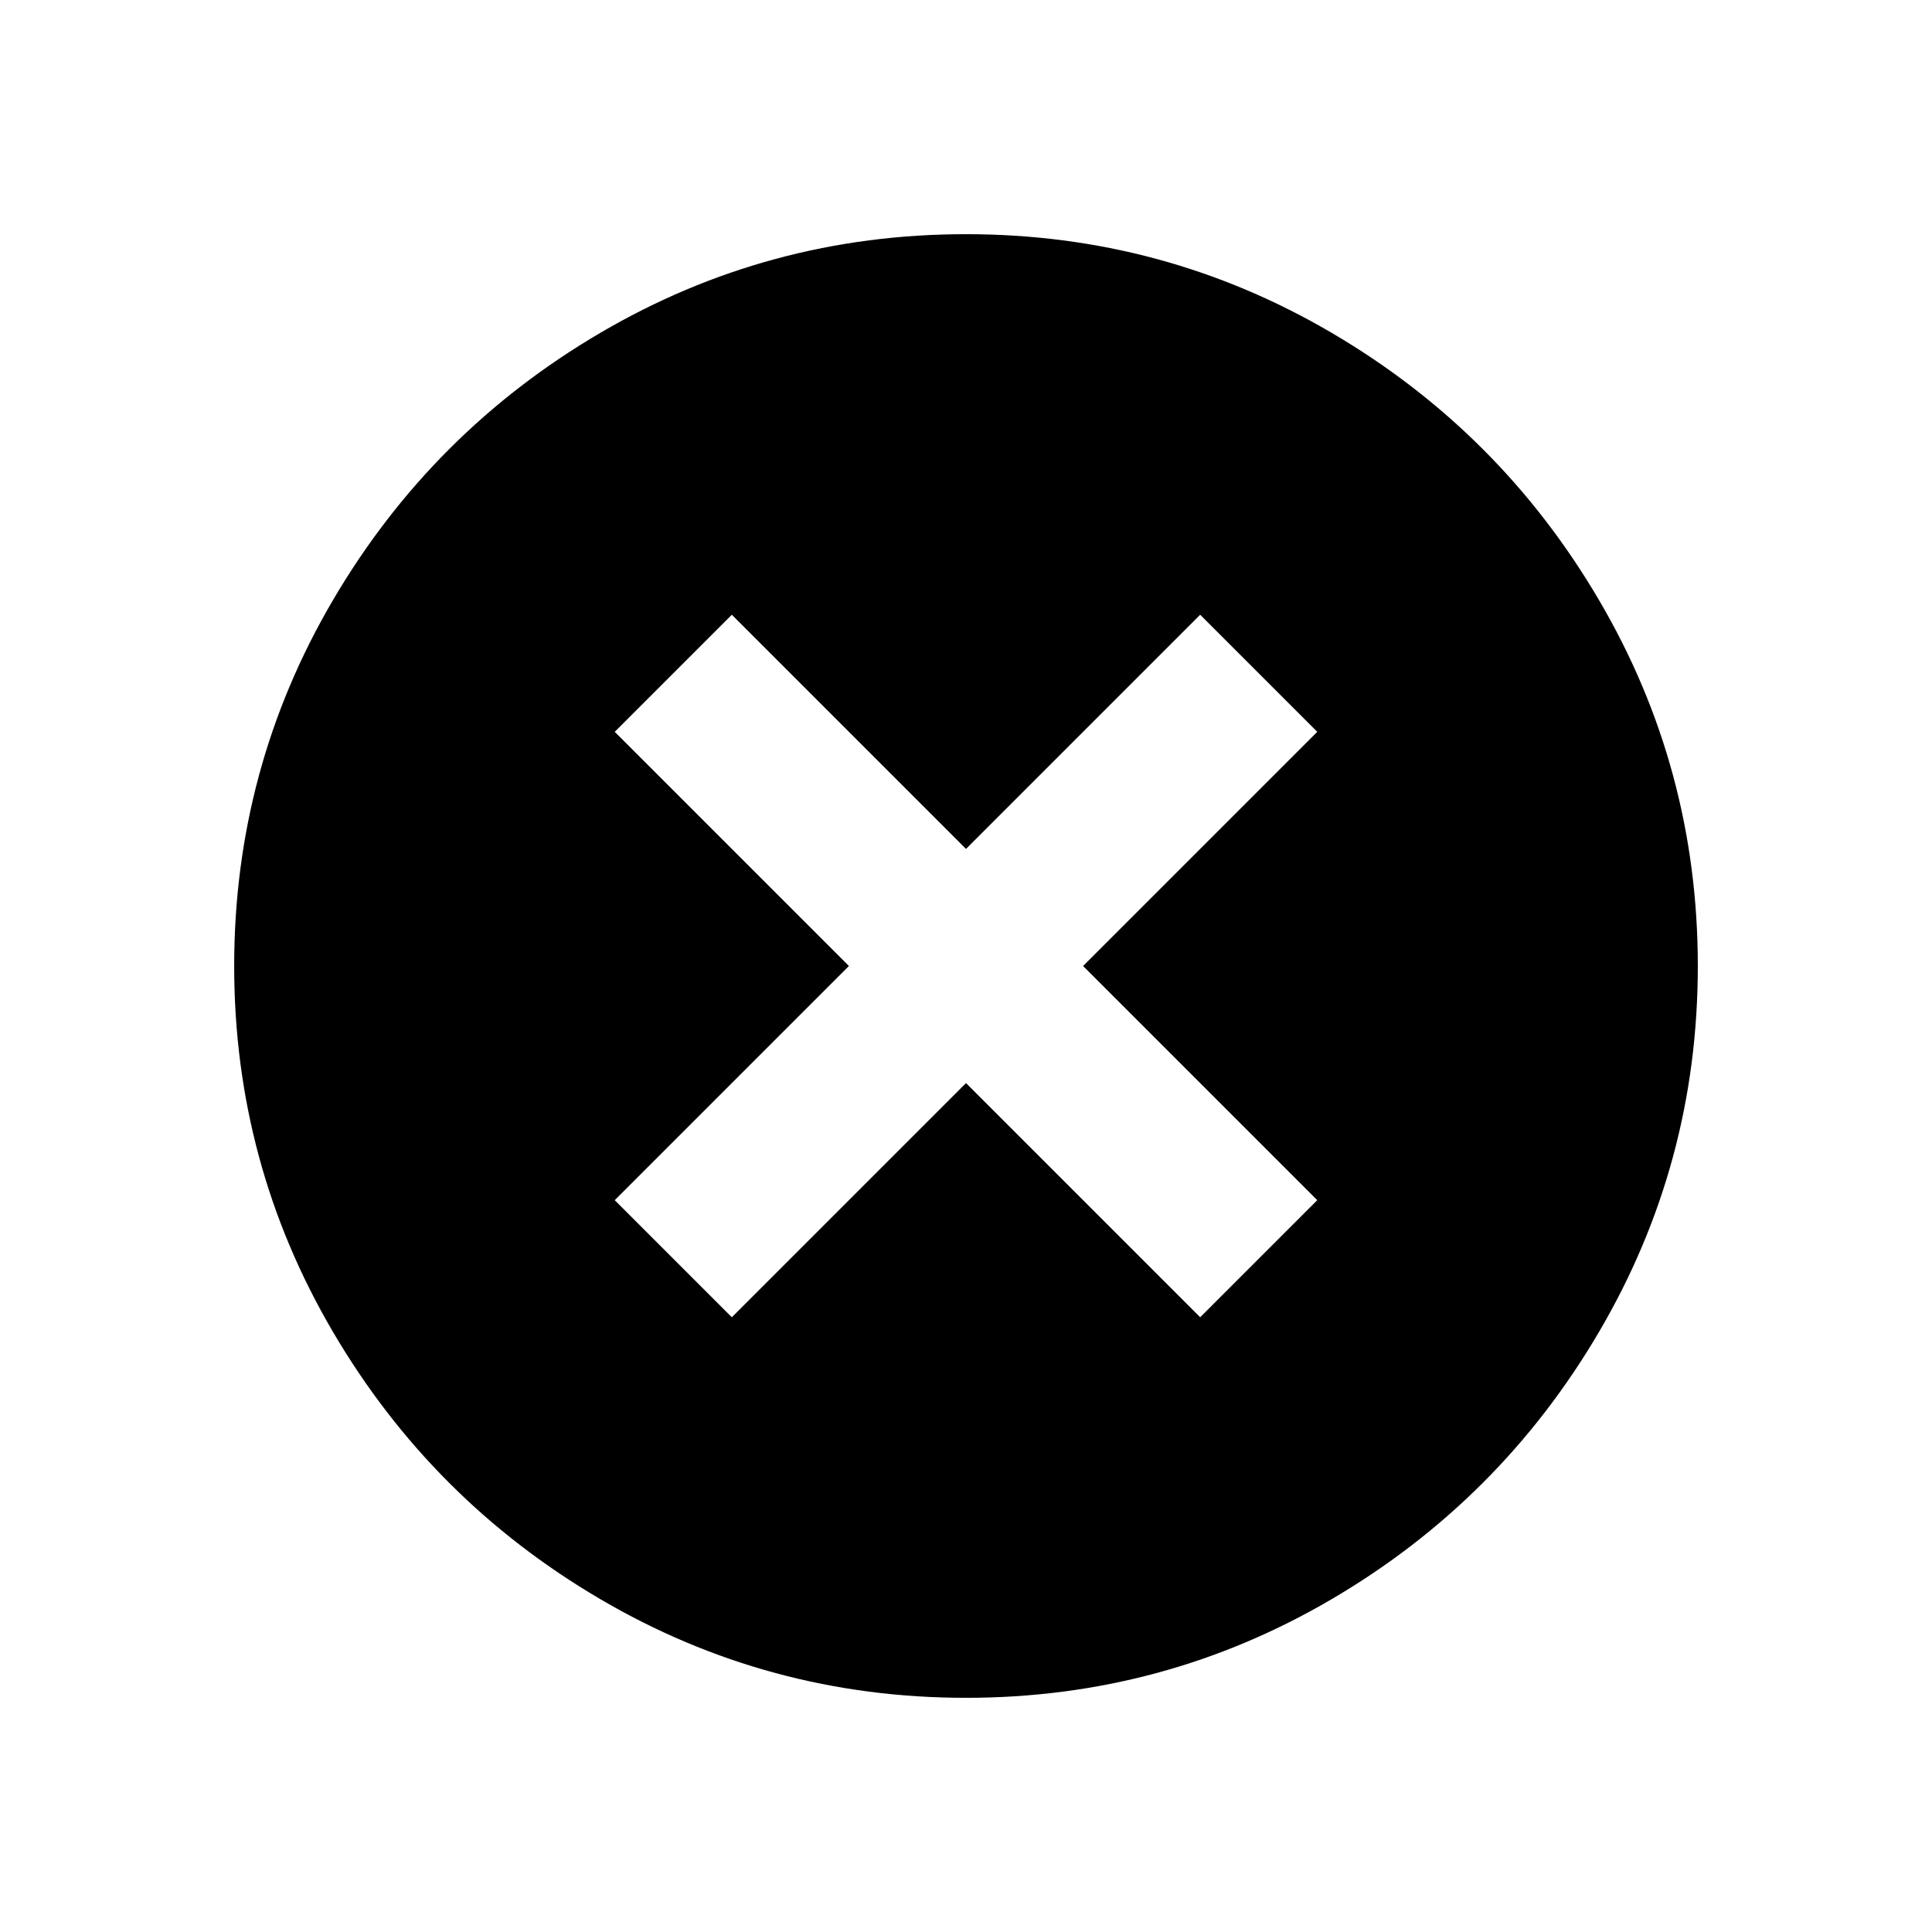
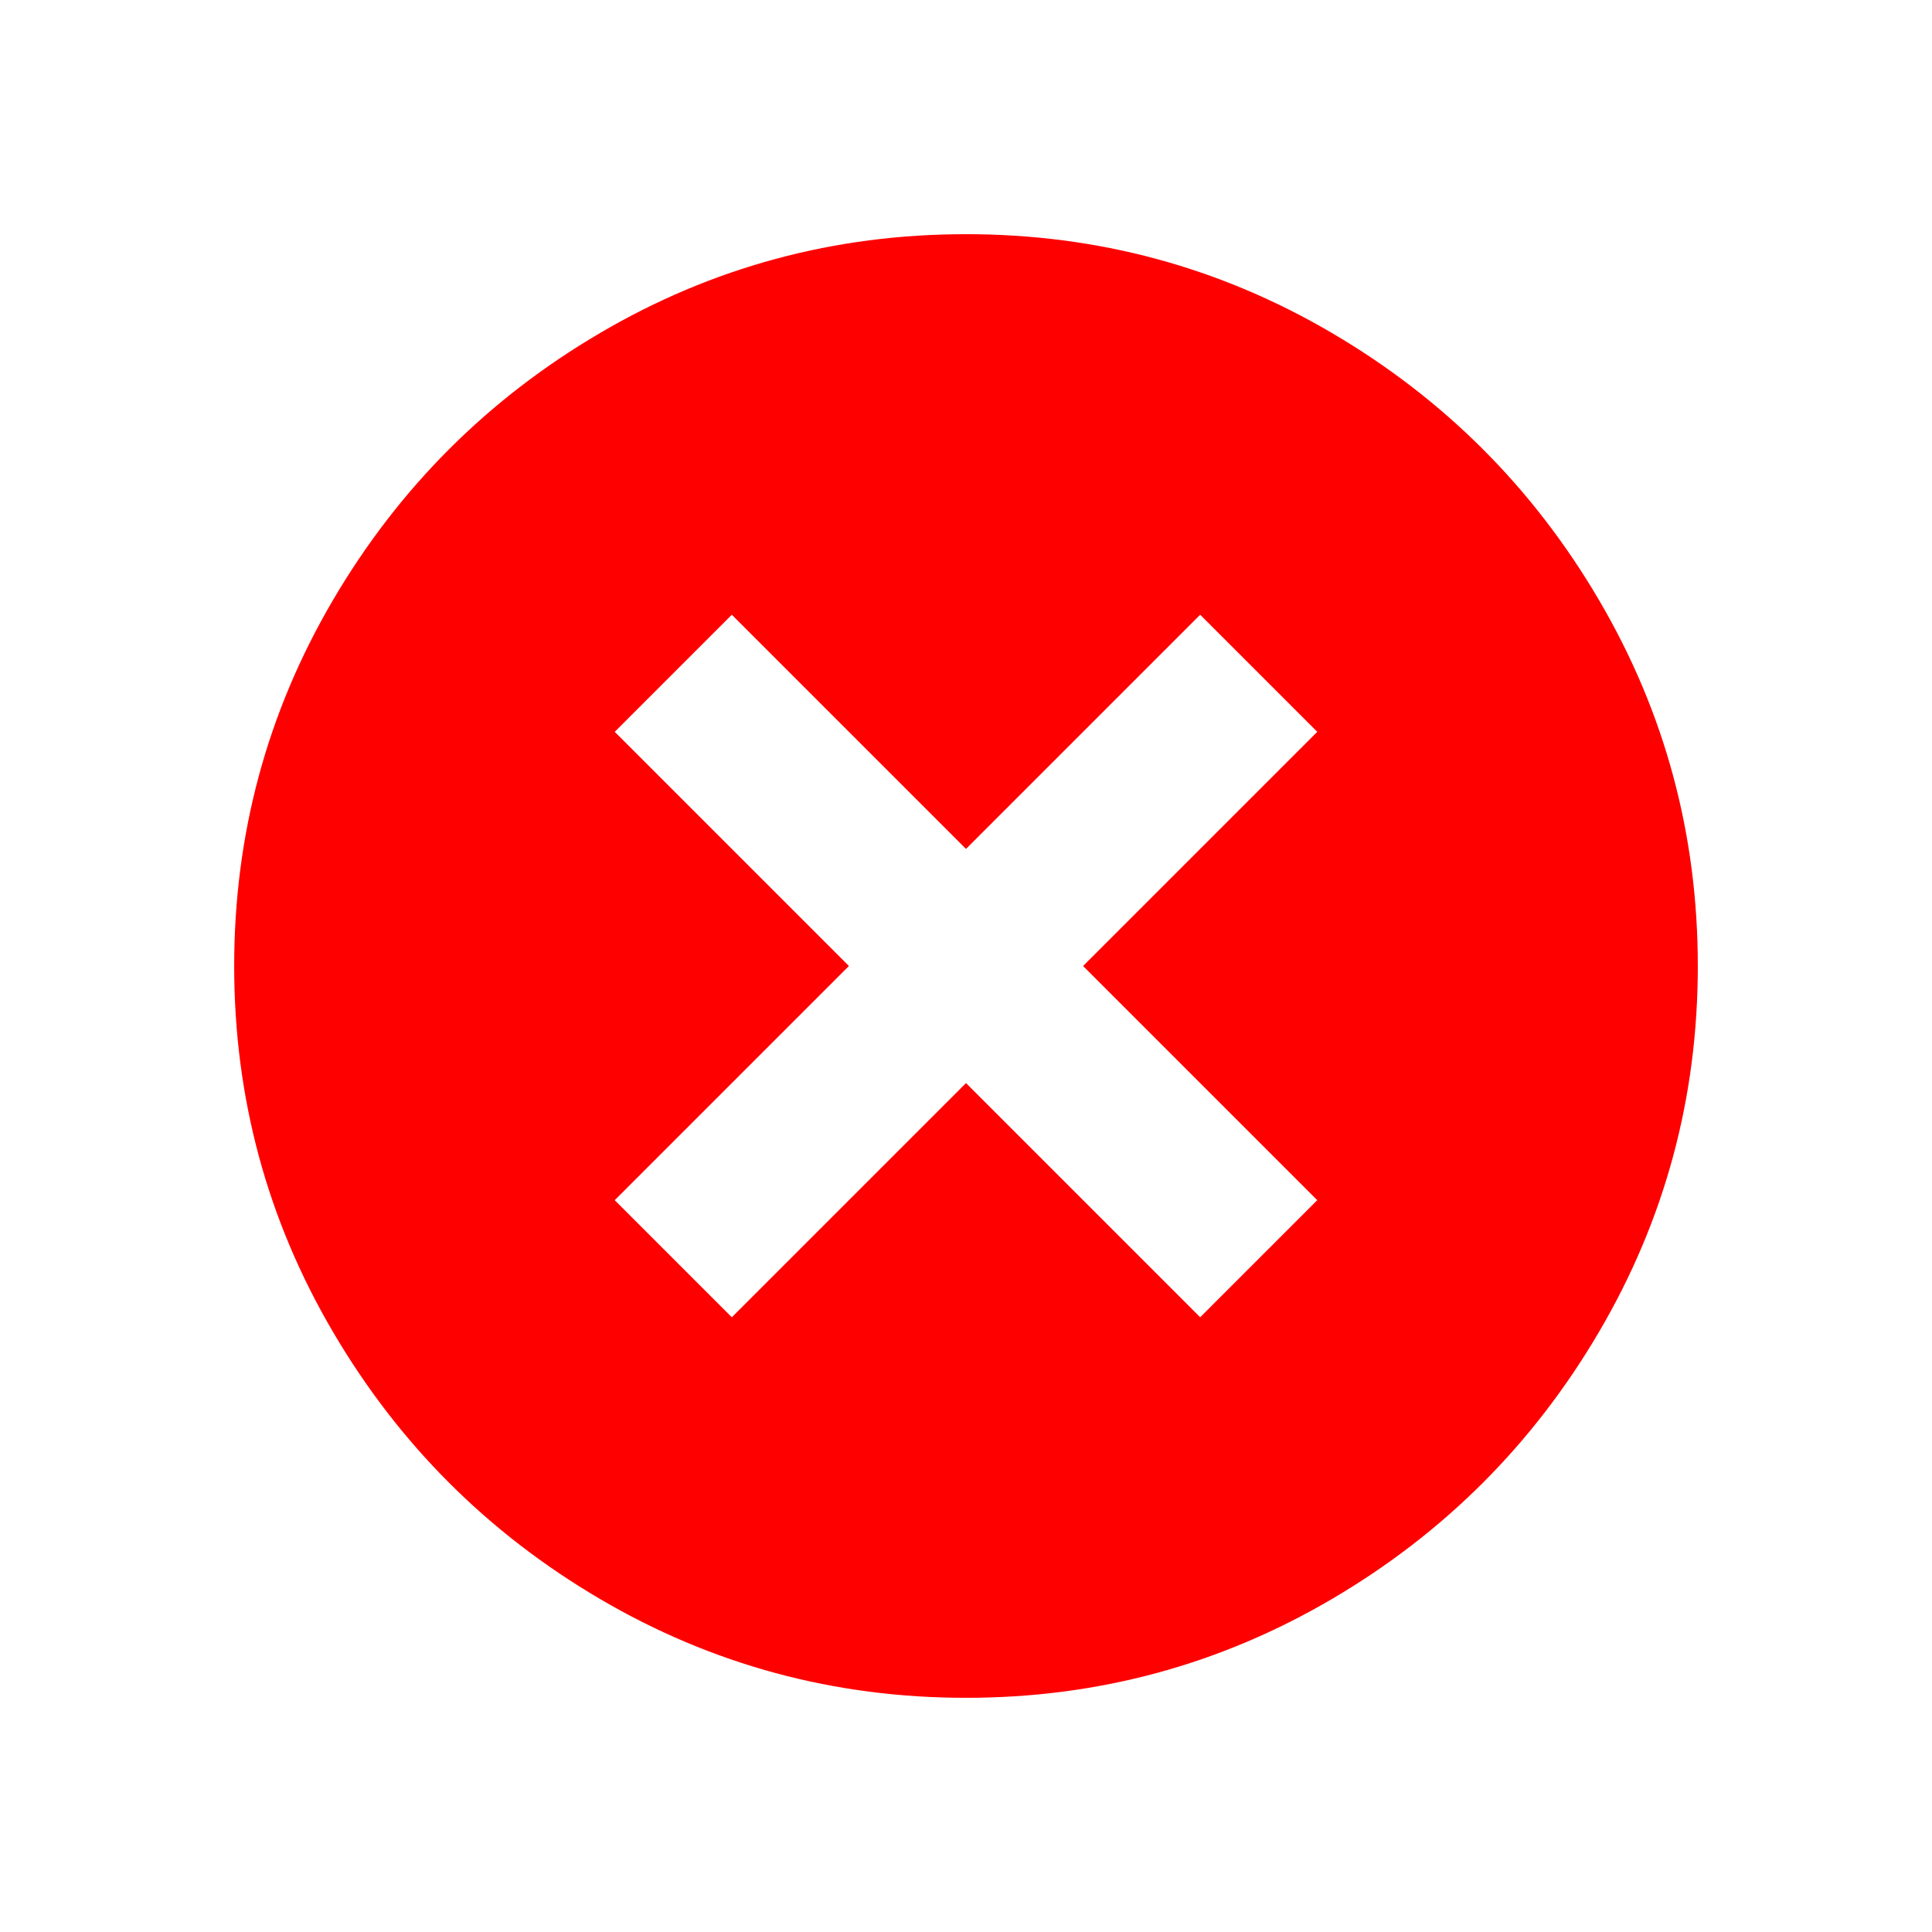
- <svg xmlns="http://www.w3.org/2000/svg" fill="#000000" width="800px" height="800px" style="background:red" viewBox="0 -8 528 528">
+ <svg xmlns="http://www.w3.org/2000/svg" fill="#ff0000" width="800px" height="800px" viewBox="0 -8 528 528">
  <path d="M264 456Q210 456 164 429 118 402 91 356 64 310 64 256 64 202 91 156 118 110 164 83 210 56 264 56 318 56 364 83 410 110 437 156 464 202 464 256 464 310 437 356 410 402 364 429 318 456 264 456ZM264 288L328 352 360 320 296 256 360 192 328 160 264 224 200 160 168 192 232 256 168 320 200 352 264 288Z" />
</svg>
